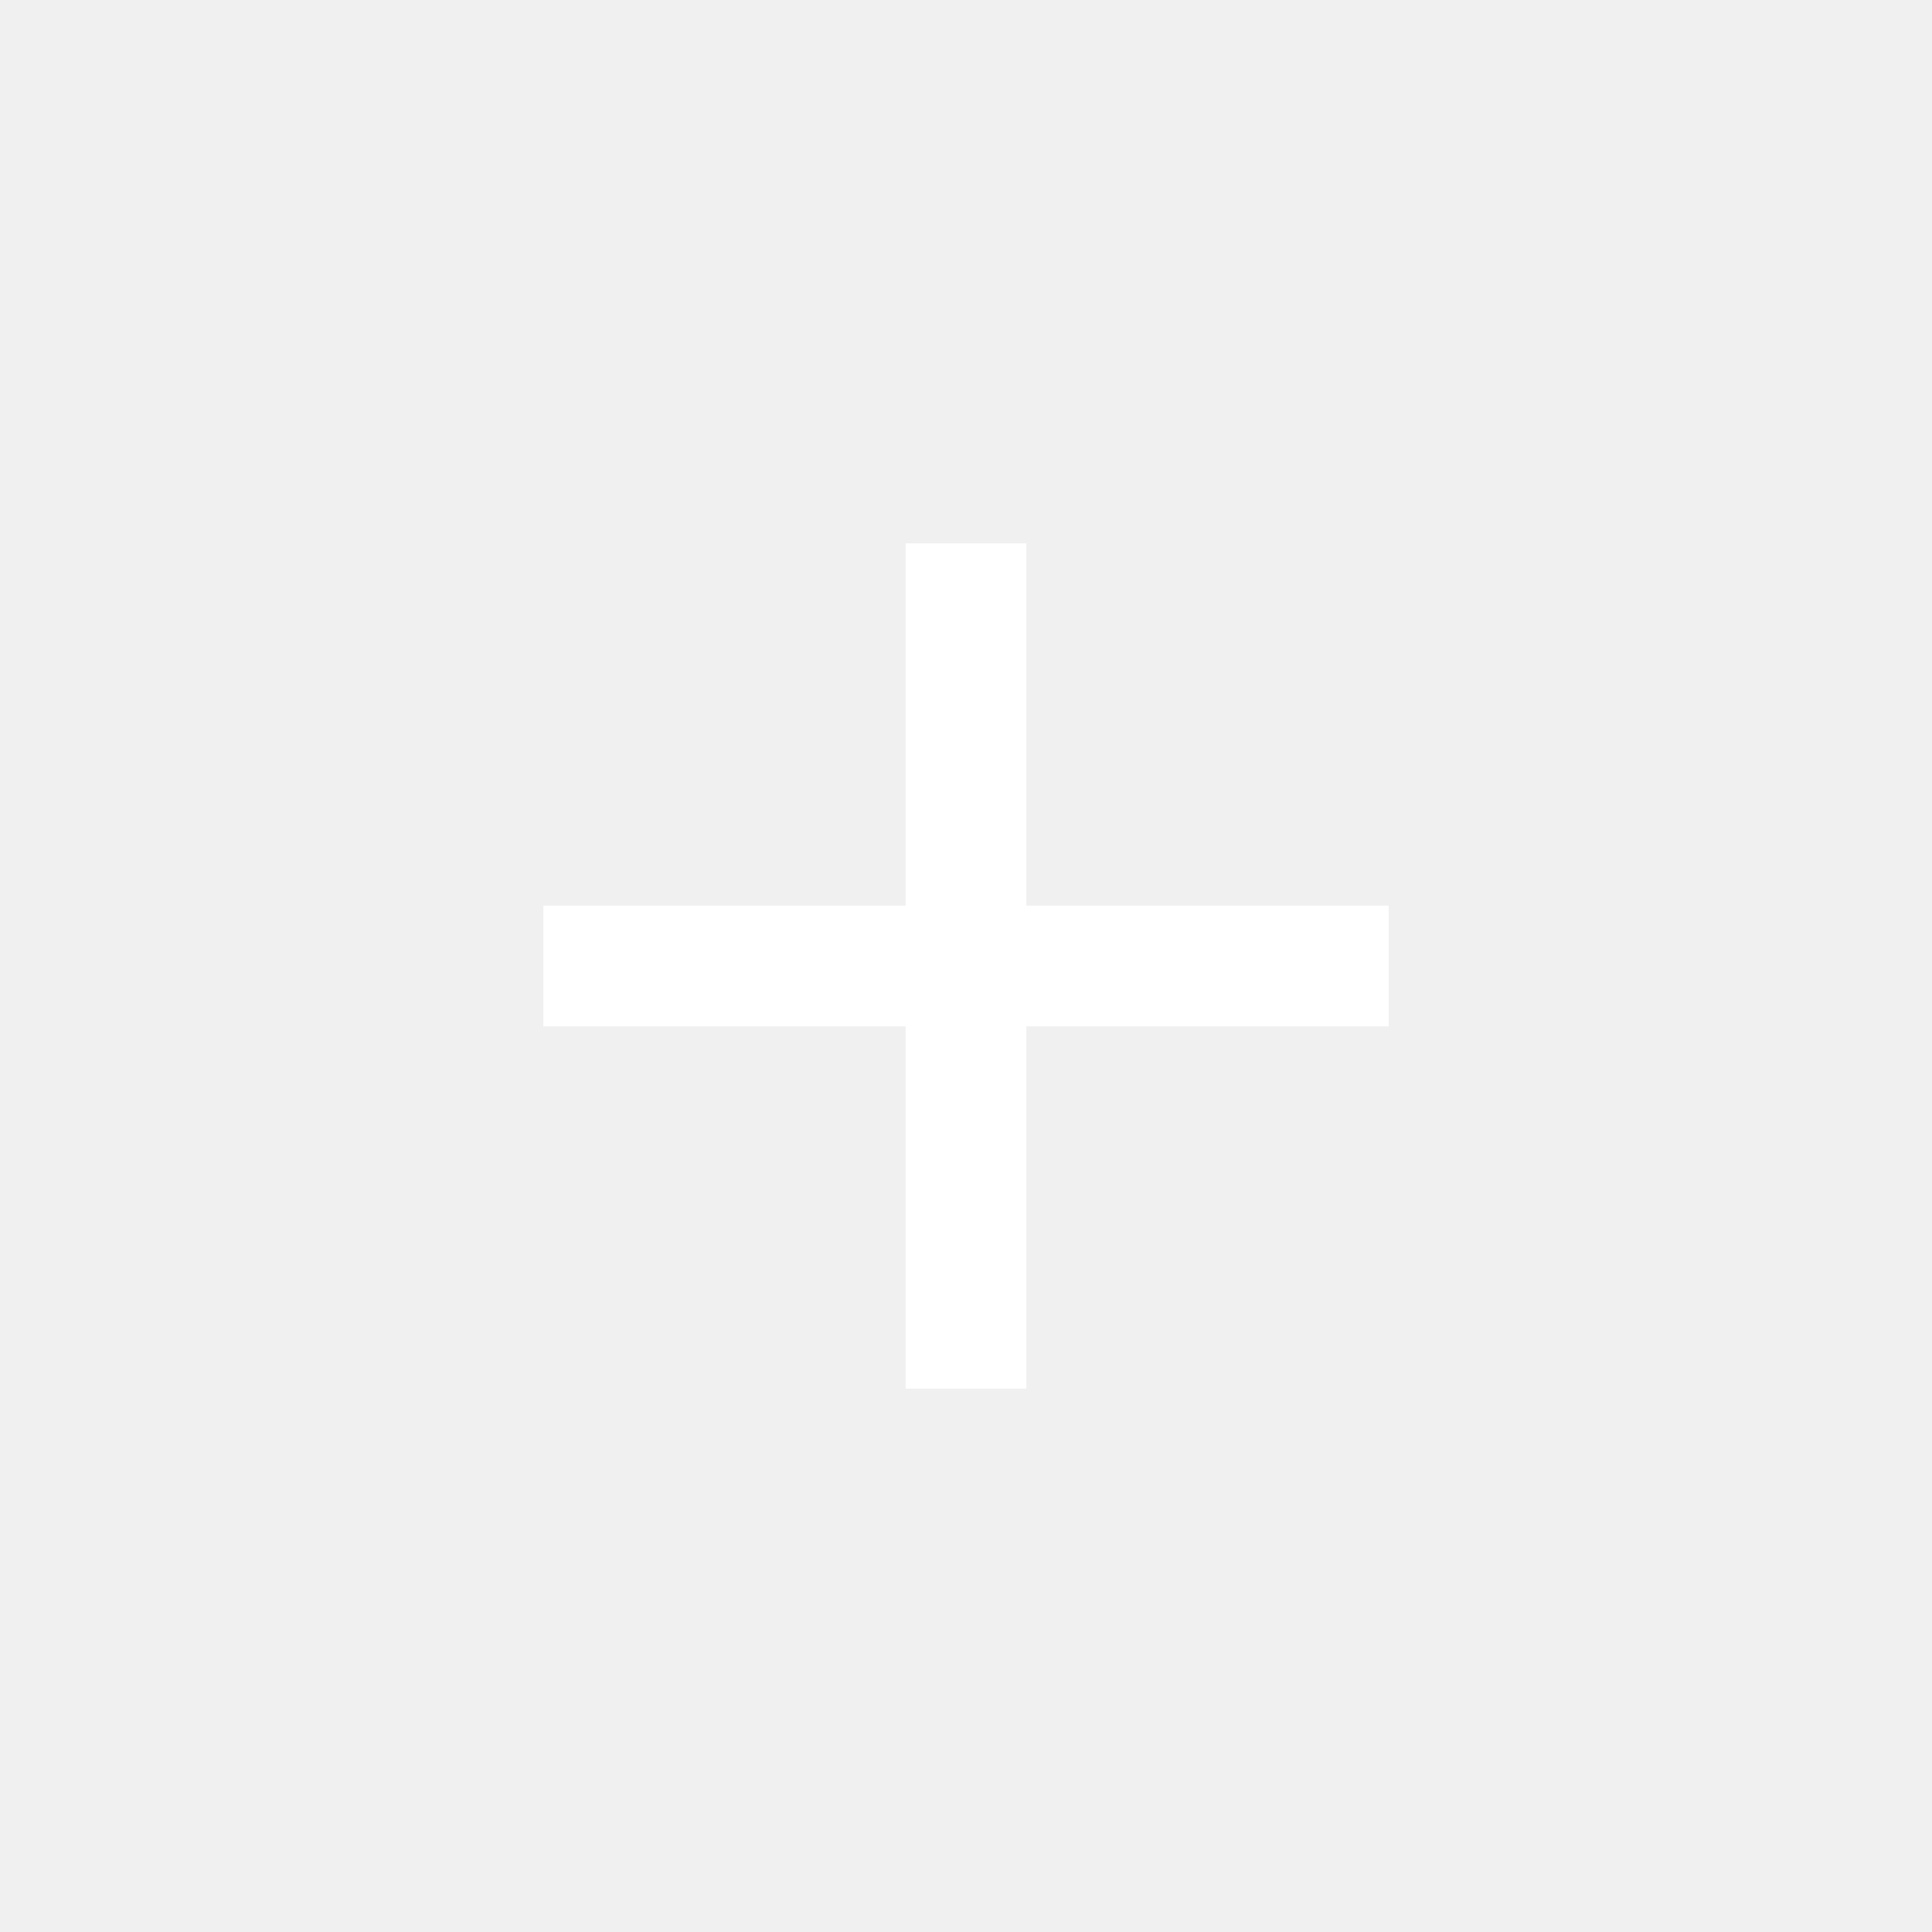
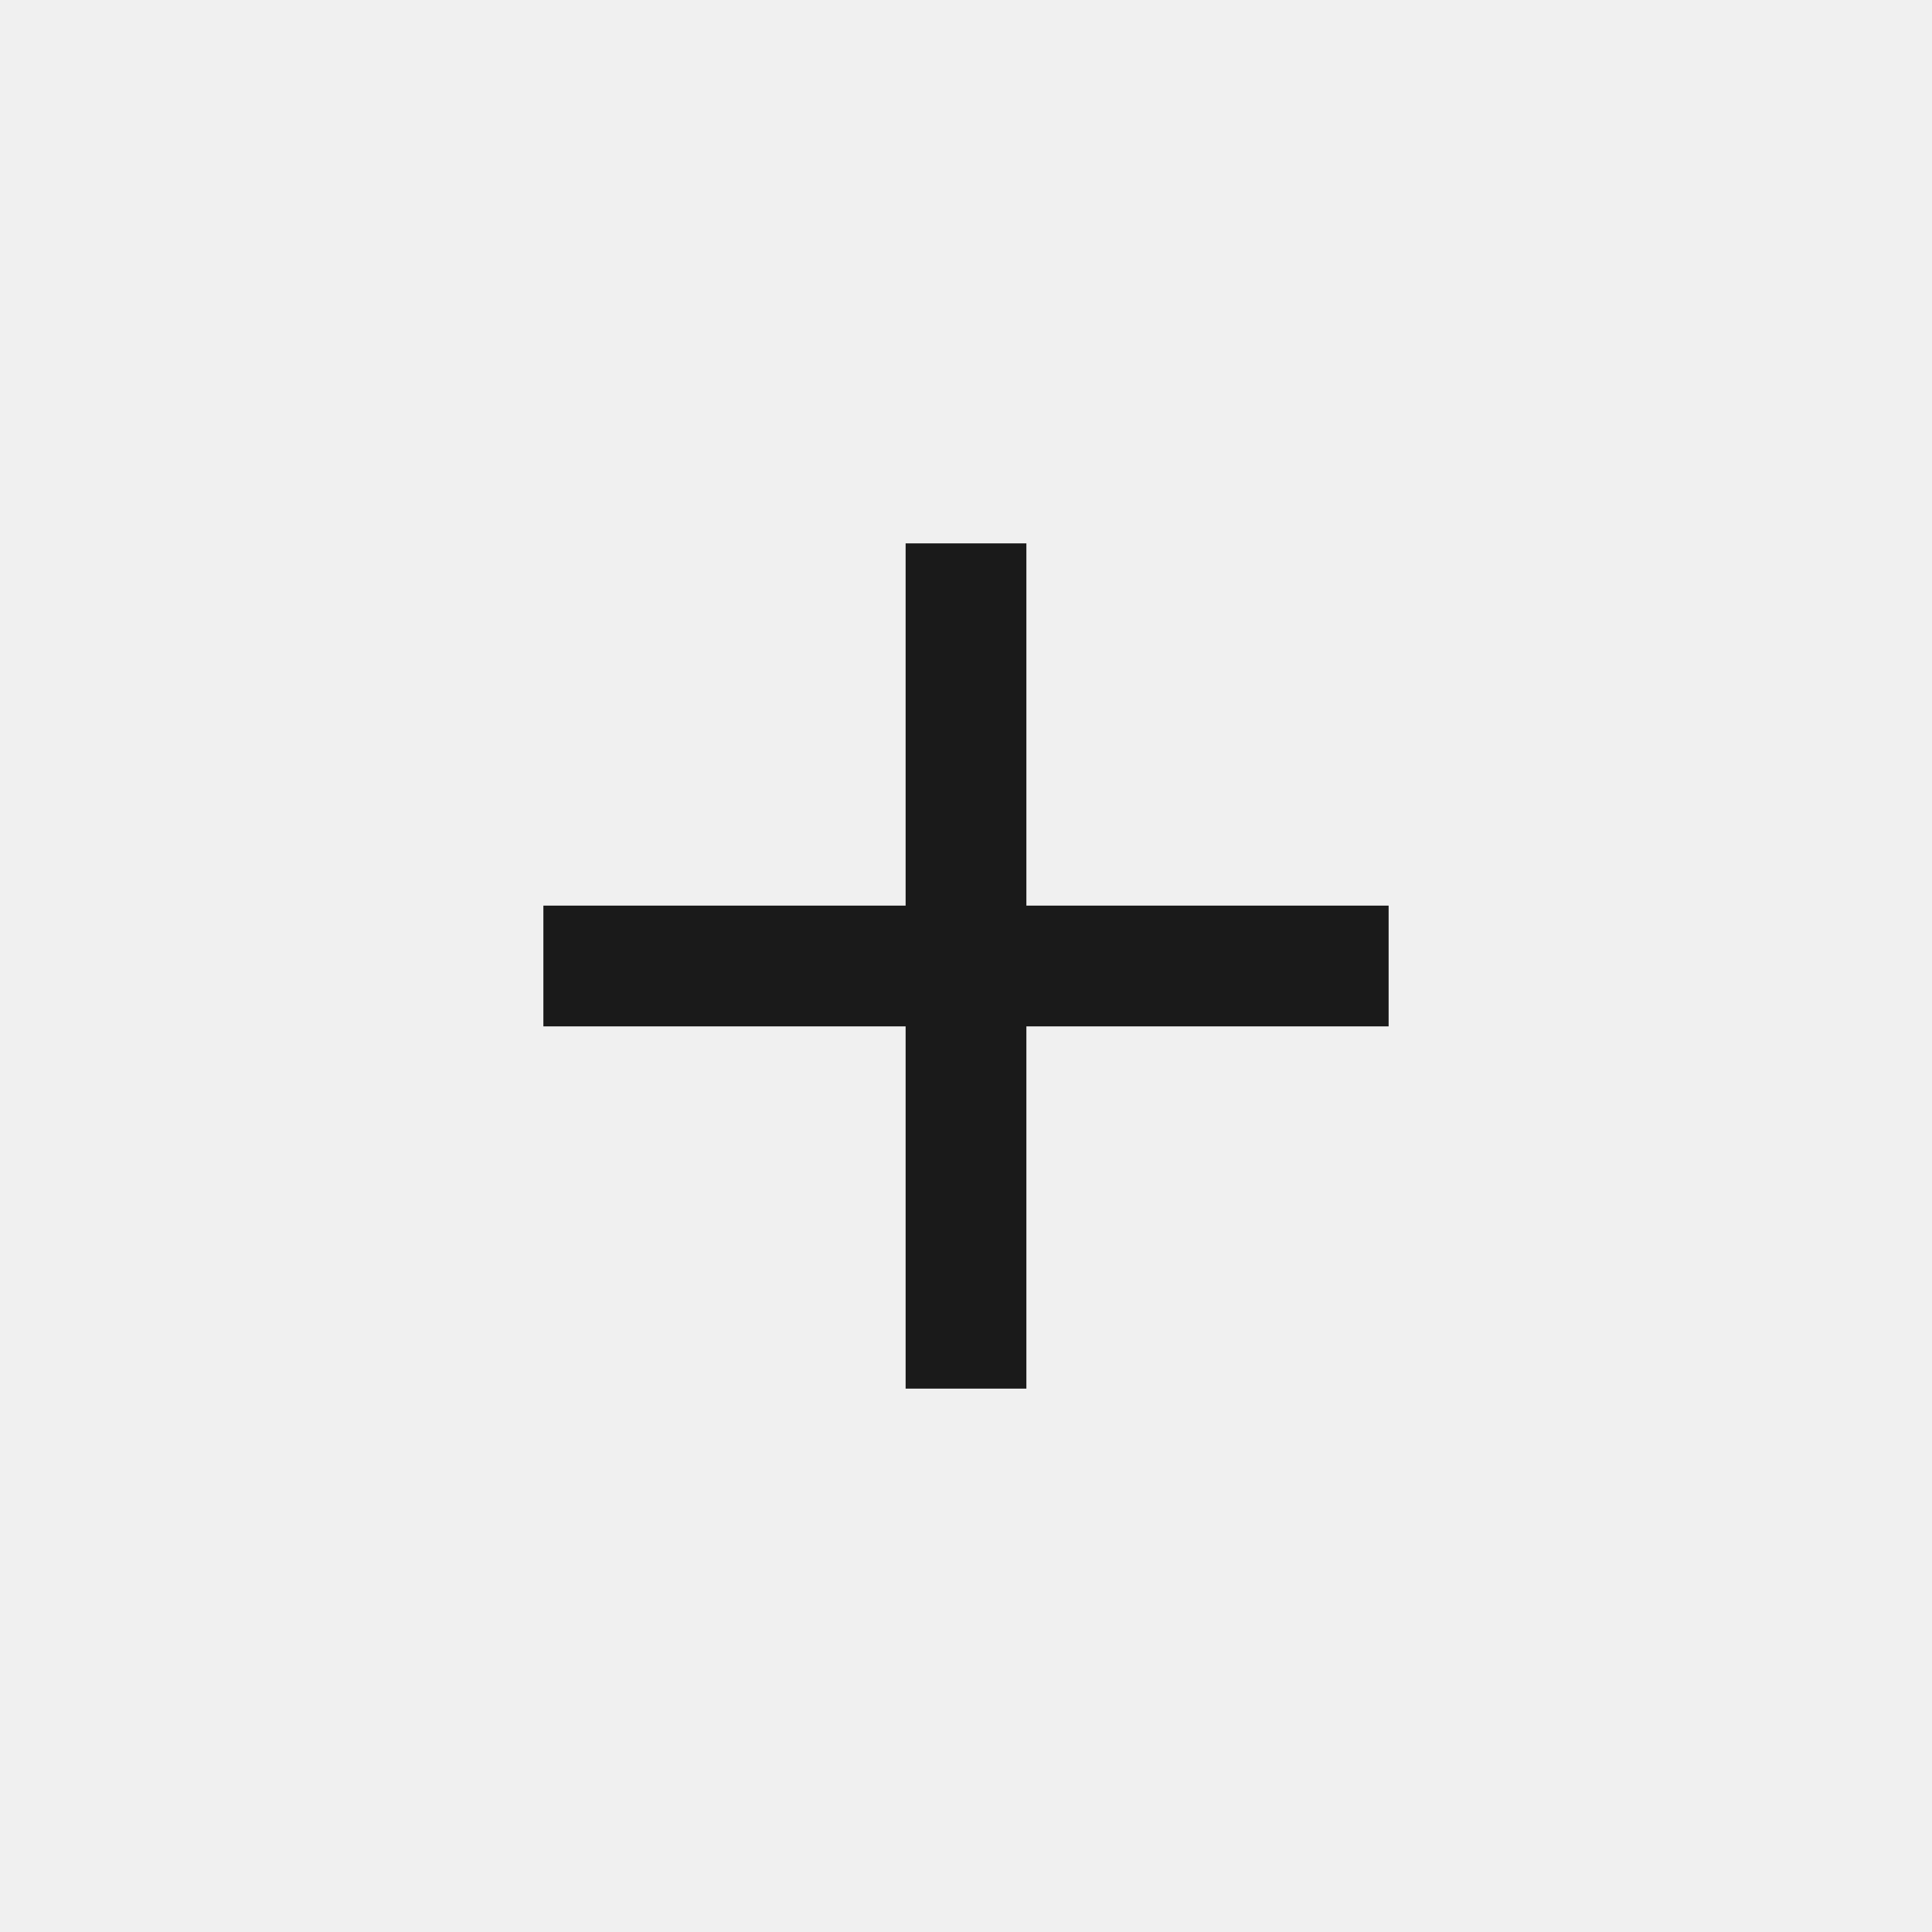
- <svg xmlns="http://www.w3.org/2000/svg" version="1.1" id="Layer_1" x="0px" y="0px" width="32px" height="32px" viewBox="-623 385 32 32" style="enable-background:new -623 385 32 32;" xml:space="preserve">
+ <svg xmlns="http://www.w3.org/2000/svg" version="1.1" id="Layer_1" x="0px" y="0px" width="32px" height="32px" viewBox="-3 5 32 32" style="enable-background:new -3 5 32 32;" xml:space="preserve">
  <style type="text/css">
- 	.st0{fill:#FFFFFF;}
+ 	.st0{fill:#1A1A1A;}
</style>
-   <polygon class="st0" points="-600,402 -600,400 -606,400 -606,394 -608,394 -608,400 -614,400 -614,402 -608,402 -608,408 -606,408   -606,402 " />
+   <polygon class="st0" points="20,22 20,20 14,20 14,14 12,14 12,20 6,20 6,22 12,22 12,28 14,28 14,22 " />
</svg>
